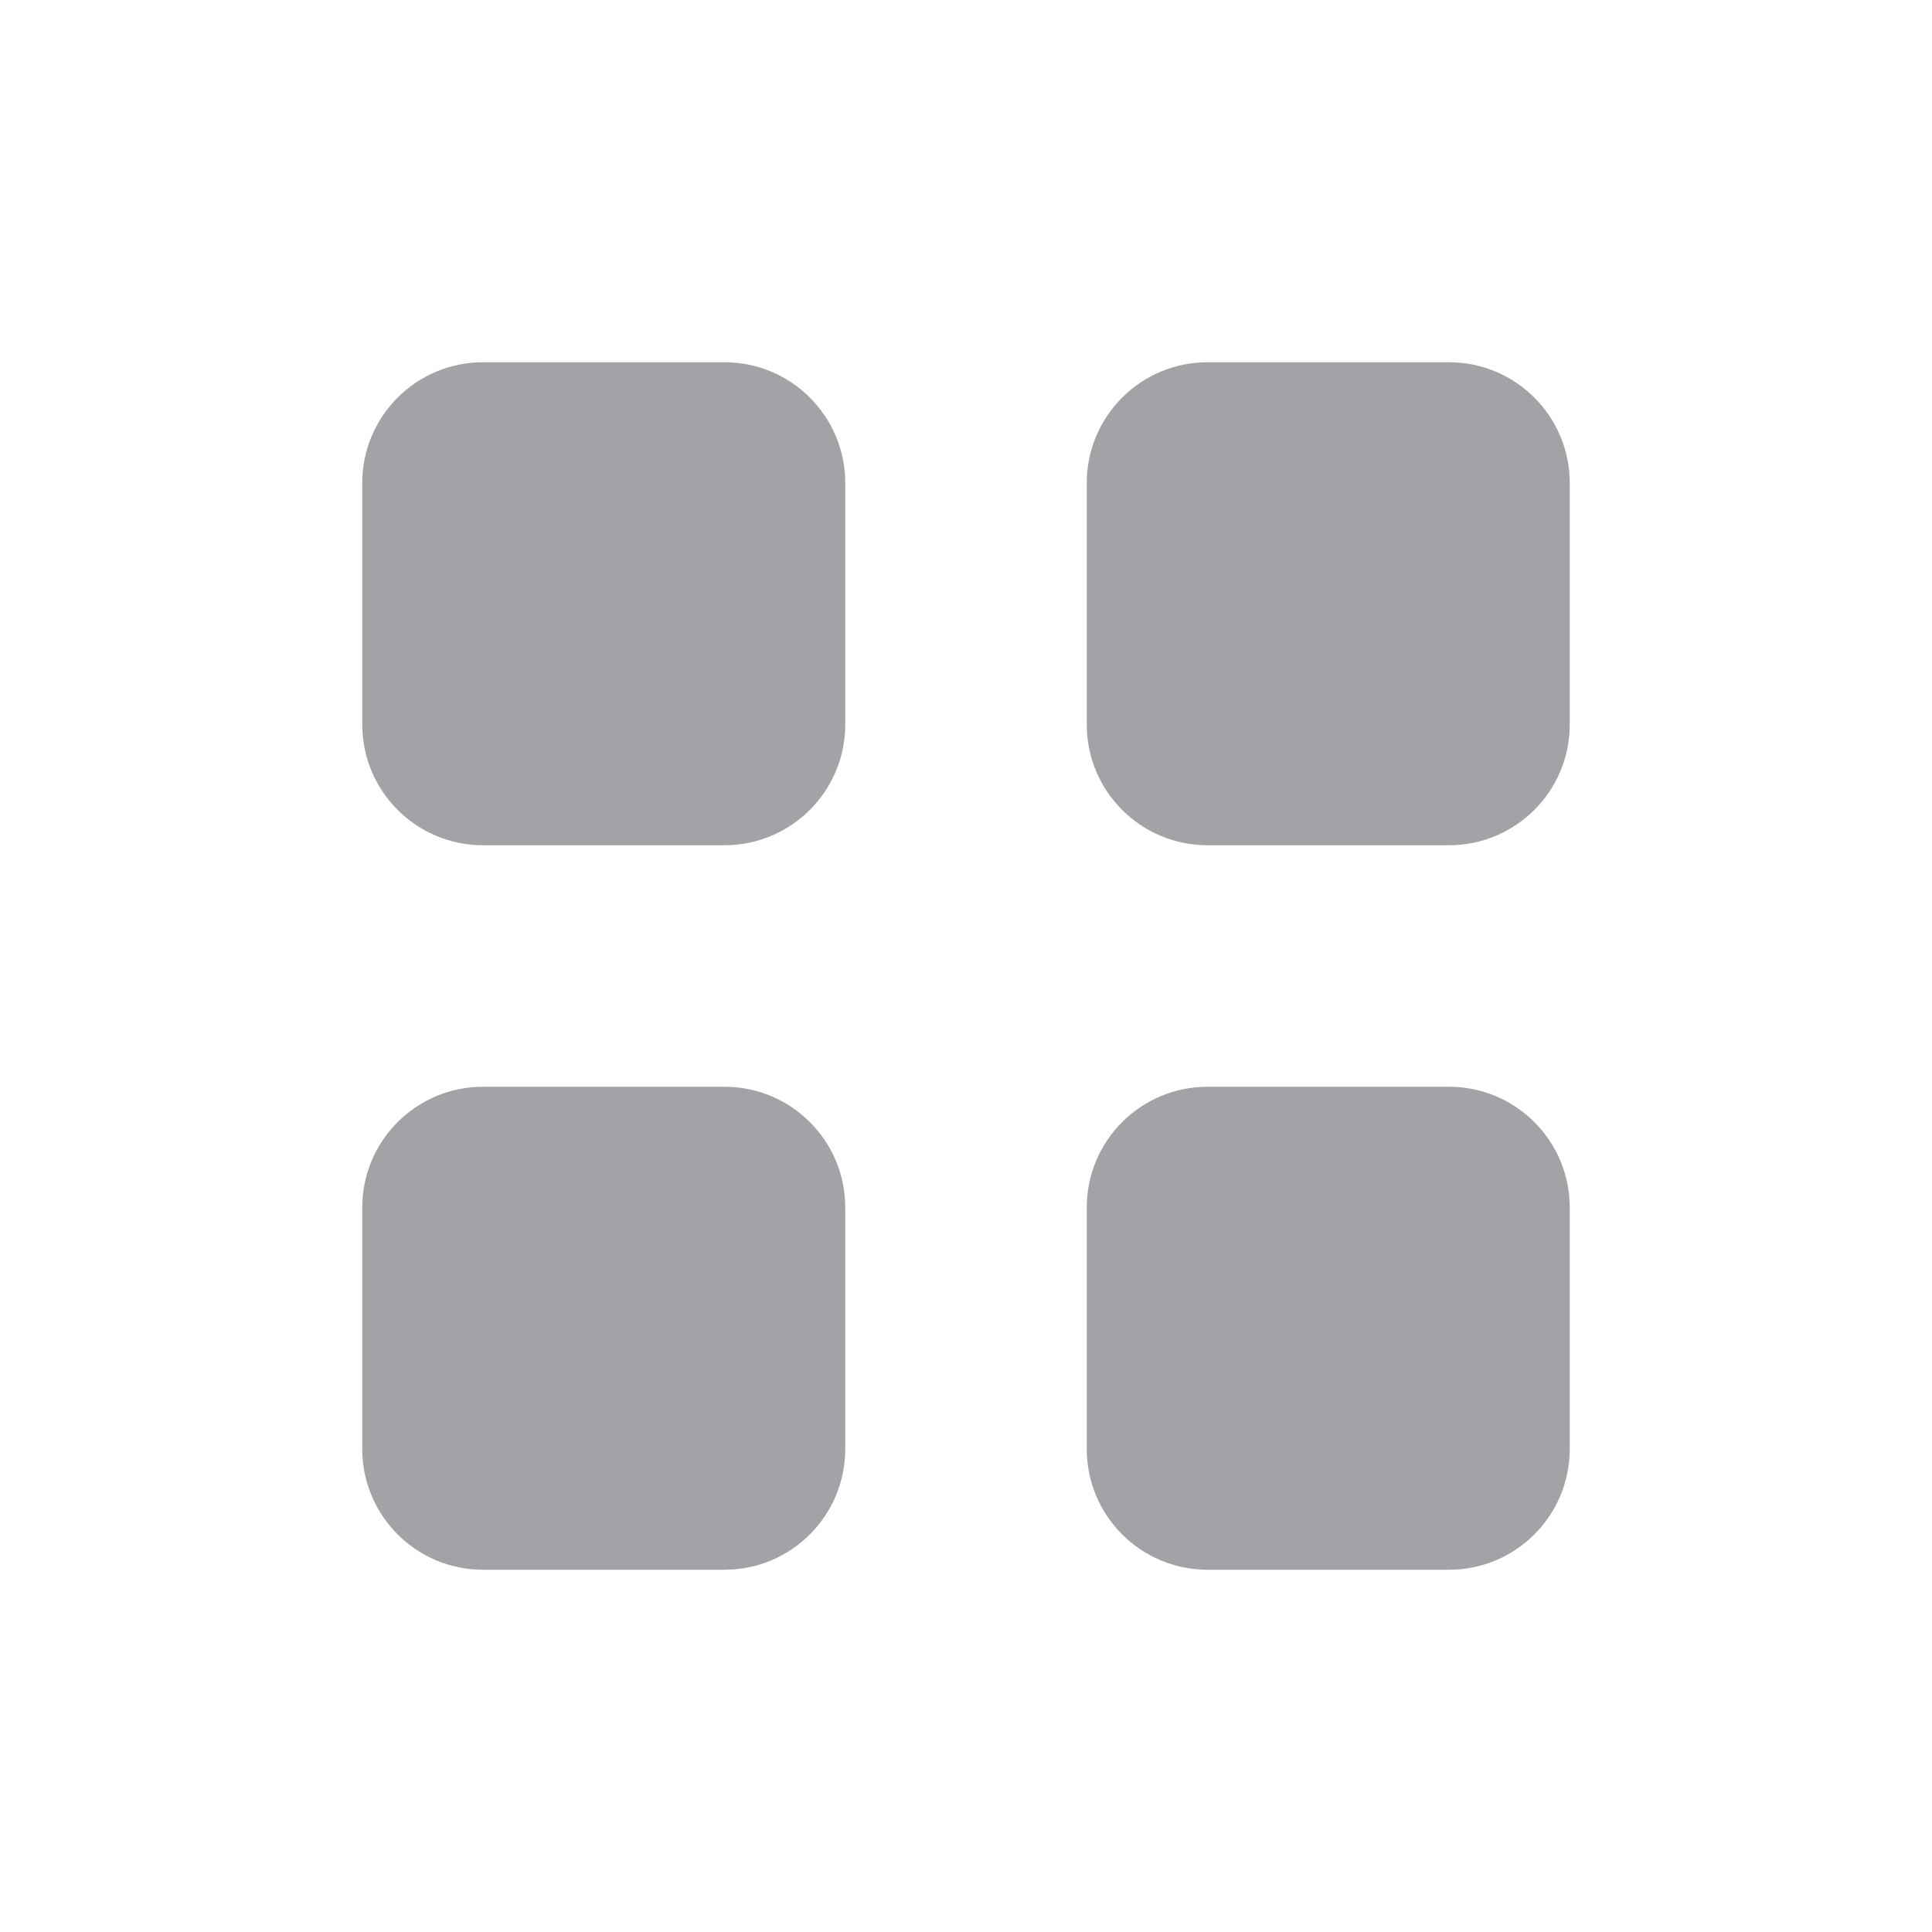
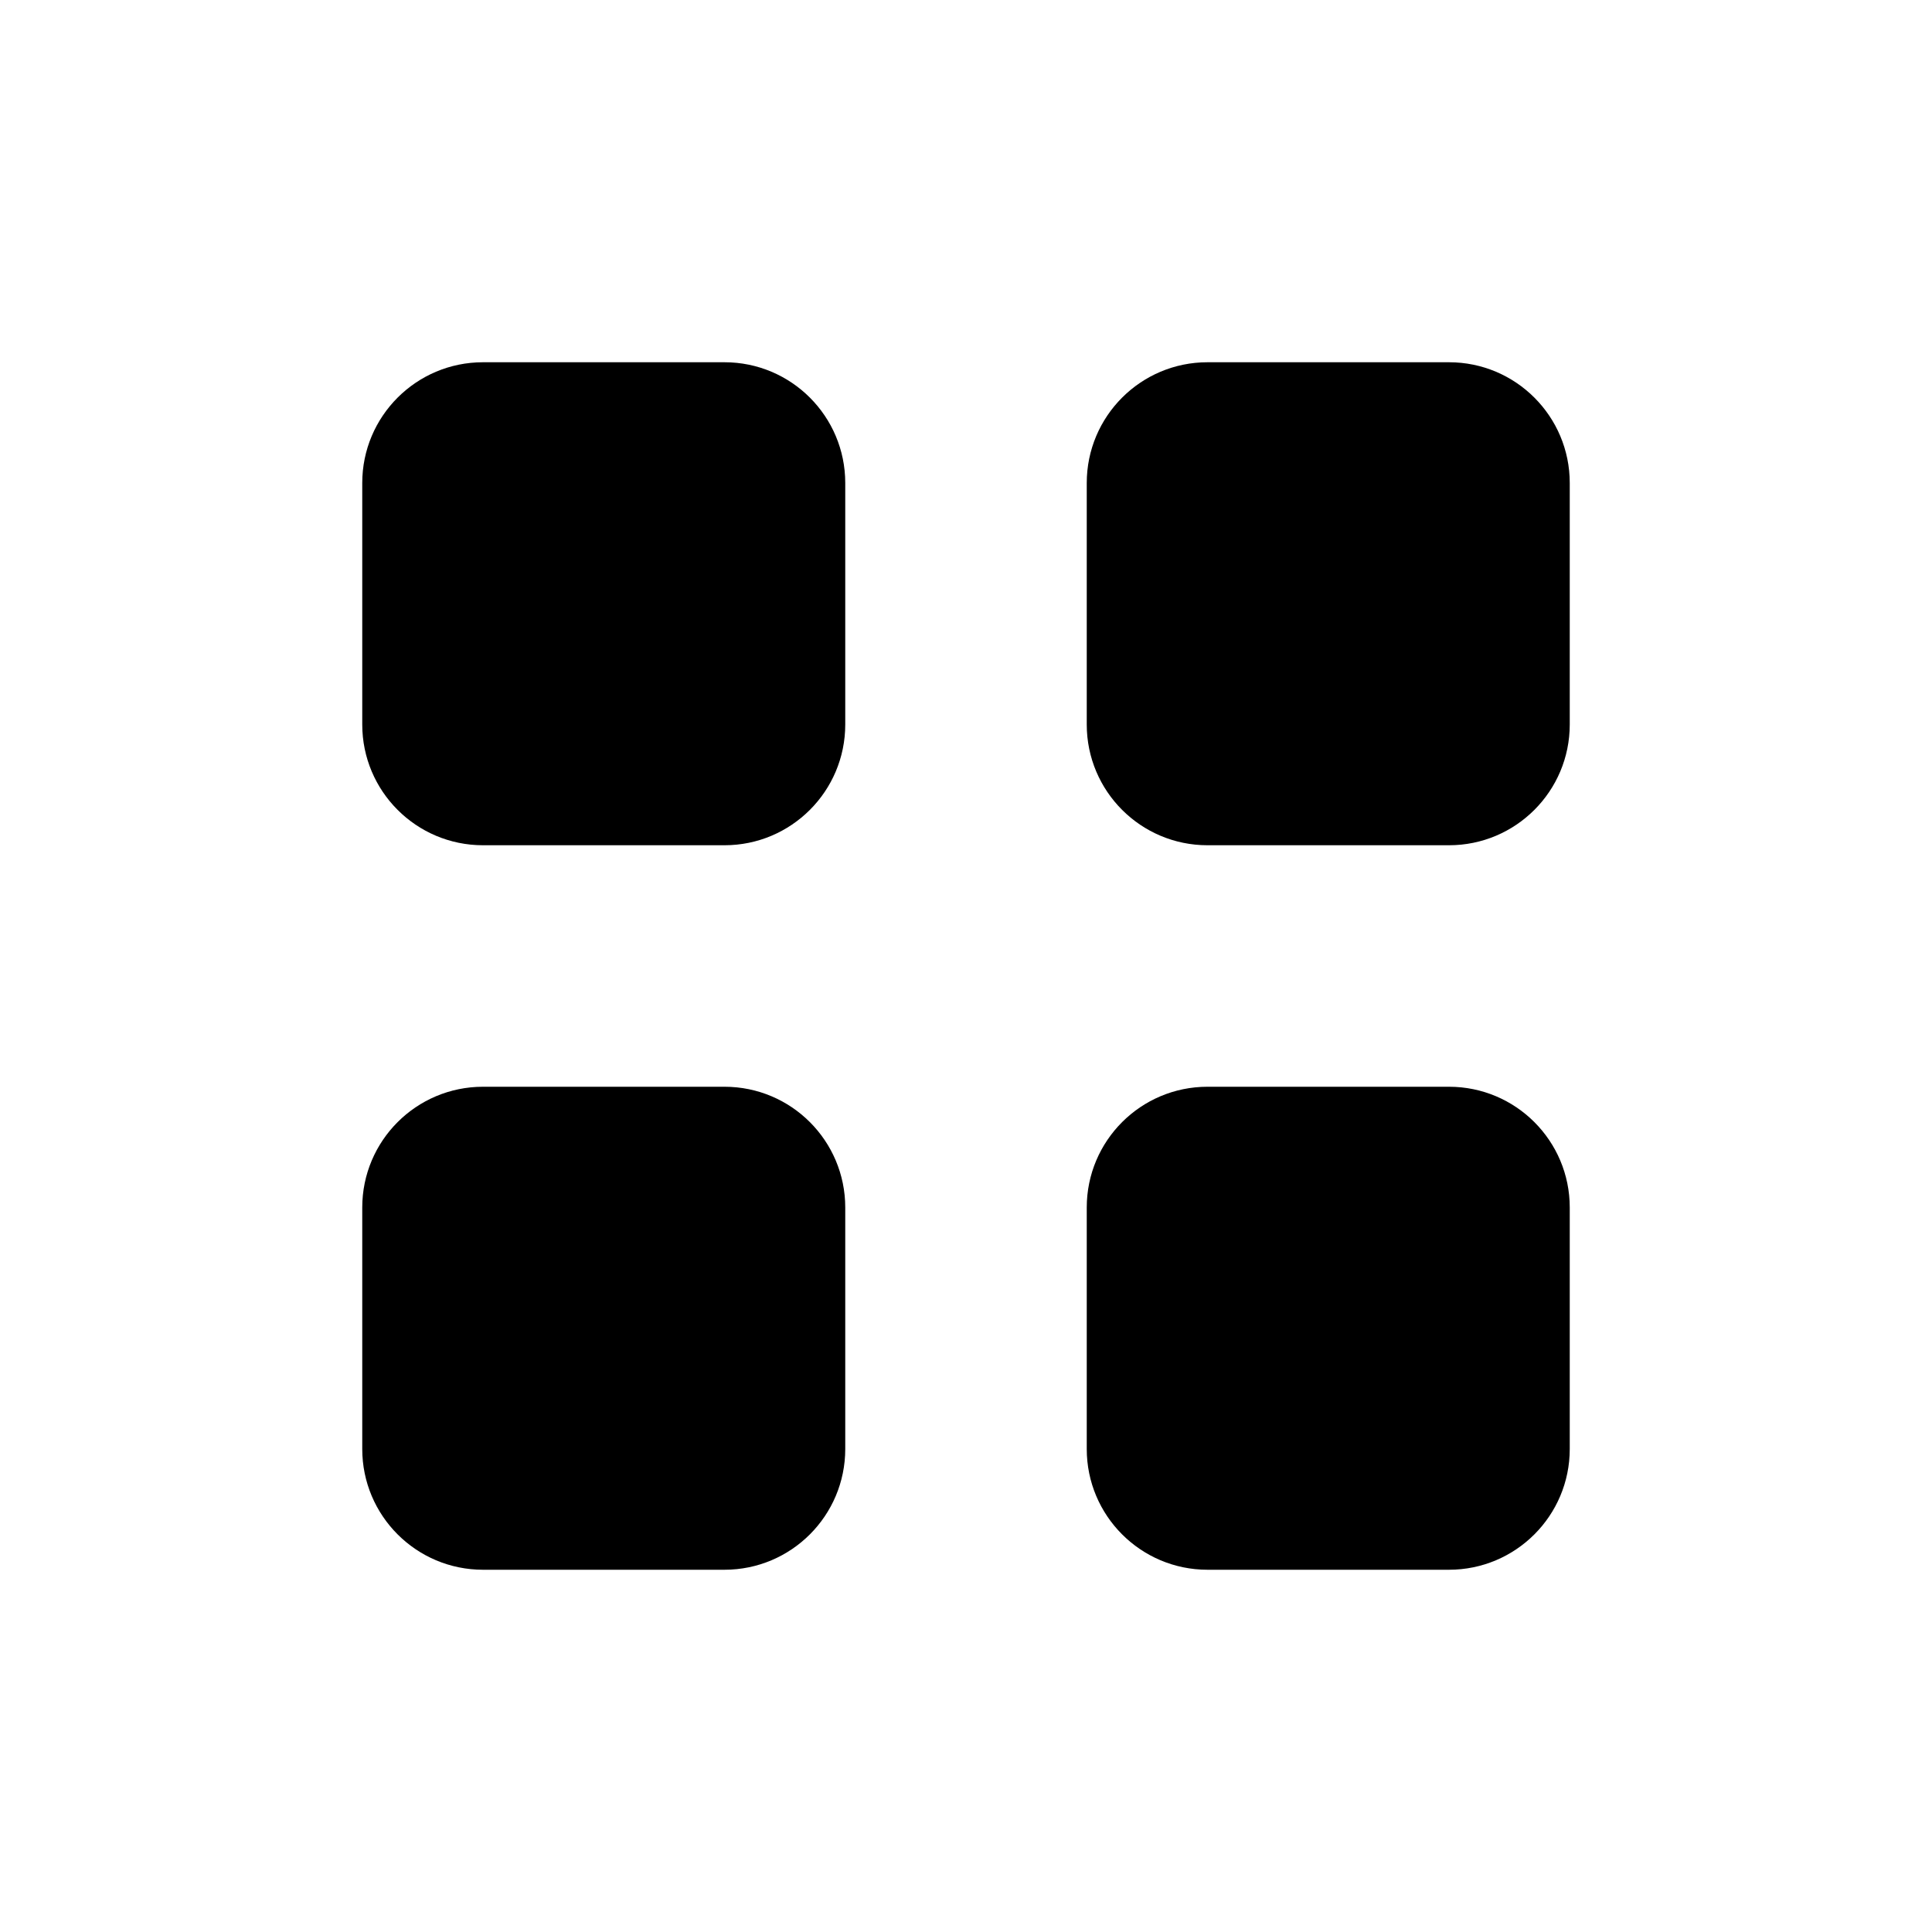
- <svg xmlns="http://www.w3.org/2000/svg" width="16" height="16" viewBox="0 0 16 16" fill="none">
-   <rect x="3" y="3" width="4" height="4" rx="1" fill="#A1A3A7" />
-   <rect x="3" y="9" width="4" height="4" rx="1" fill="#A1A3A7" />
-   <rect x="9" y="3" width="4" height="4" rx="1" fill="#A1A3A7" />
-   <rect x="9" y="9" width="4" height="4" rx="1" fill="#A1A3A7" />
+ <svg xmlns="http://www.w3.org/2000/svg" width="16" height="16" viewBox="0 0 16 16">
+   <rect class="illustration-main-fill" x="3" y="3" width="4" height="4" rx="1" />
+   <rect class="illustration-main-fill" x="3" y="9" width="4" height="4" rx="1" />
+   <rect class="illustration-main-fill" x="9" y="3" width="4" height="4" rx="1" />
+   <rect class="illustration-main-fill" x="9" y="9" width="4" height="4" rx="1" />
</svg>
